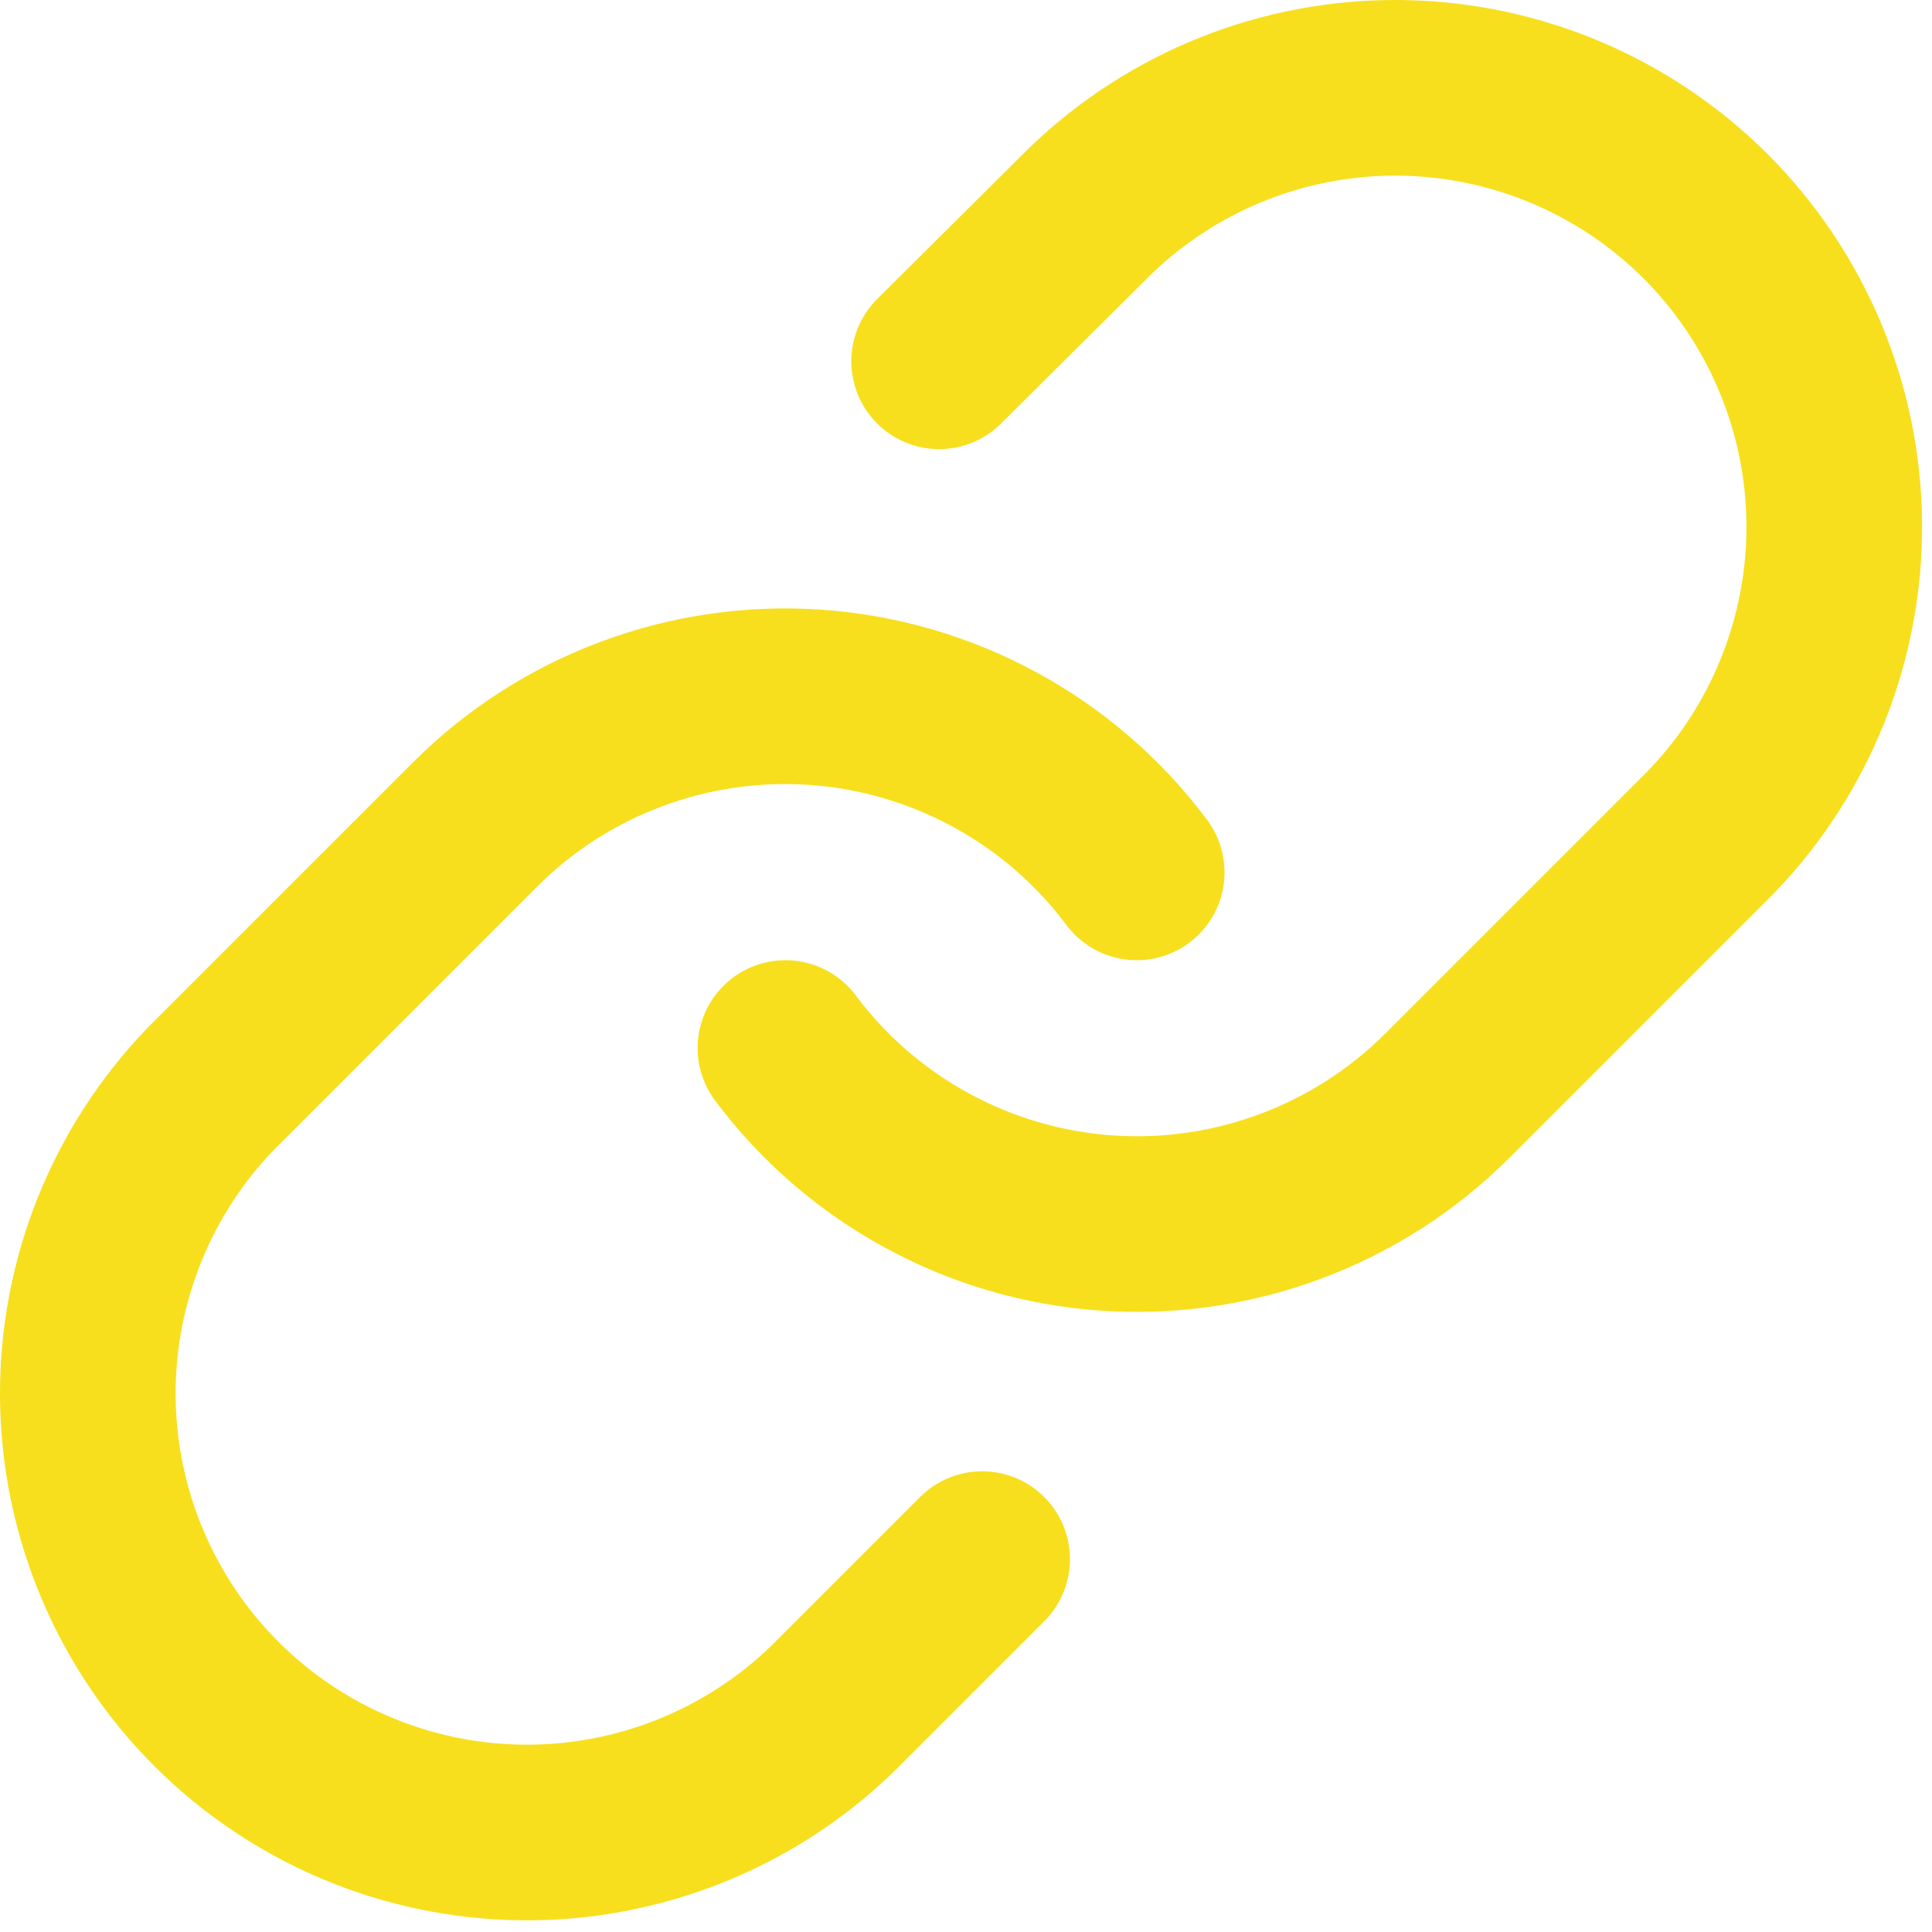
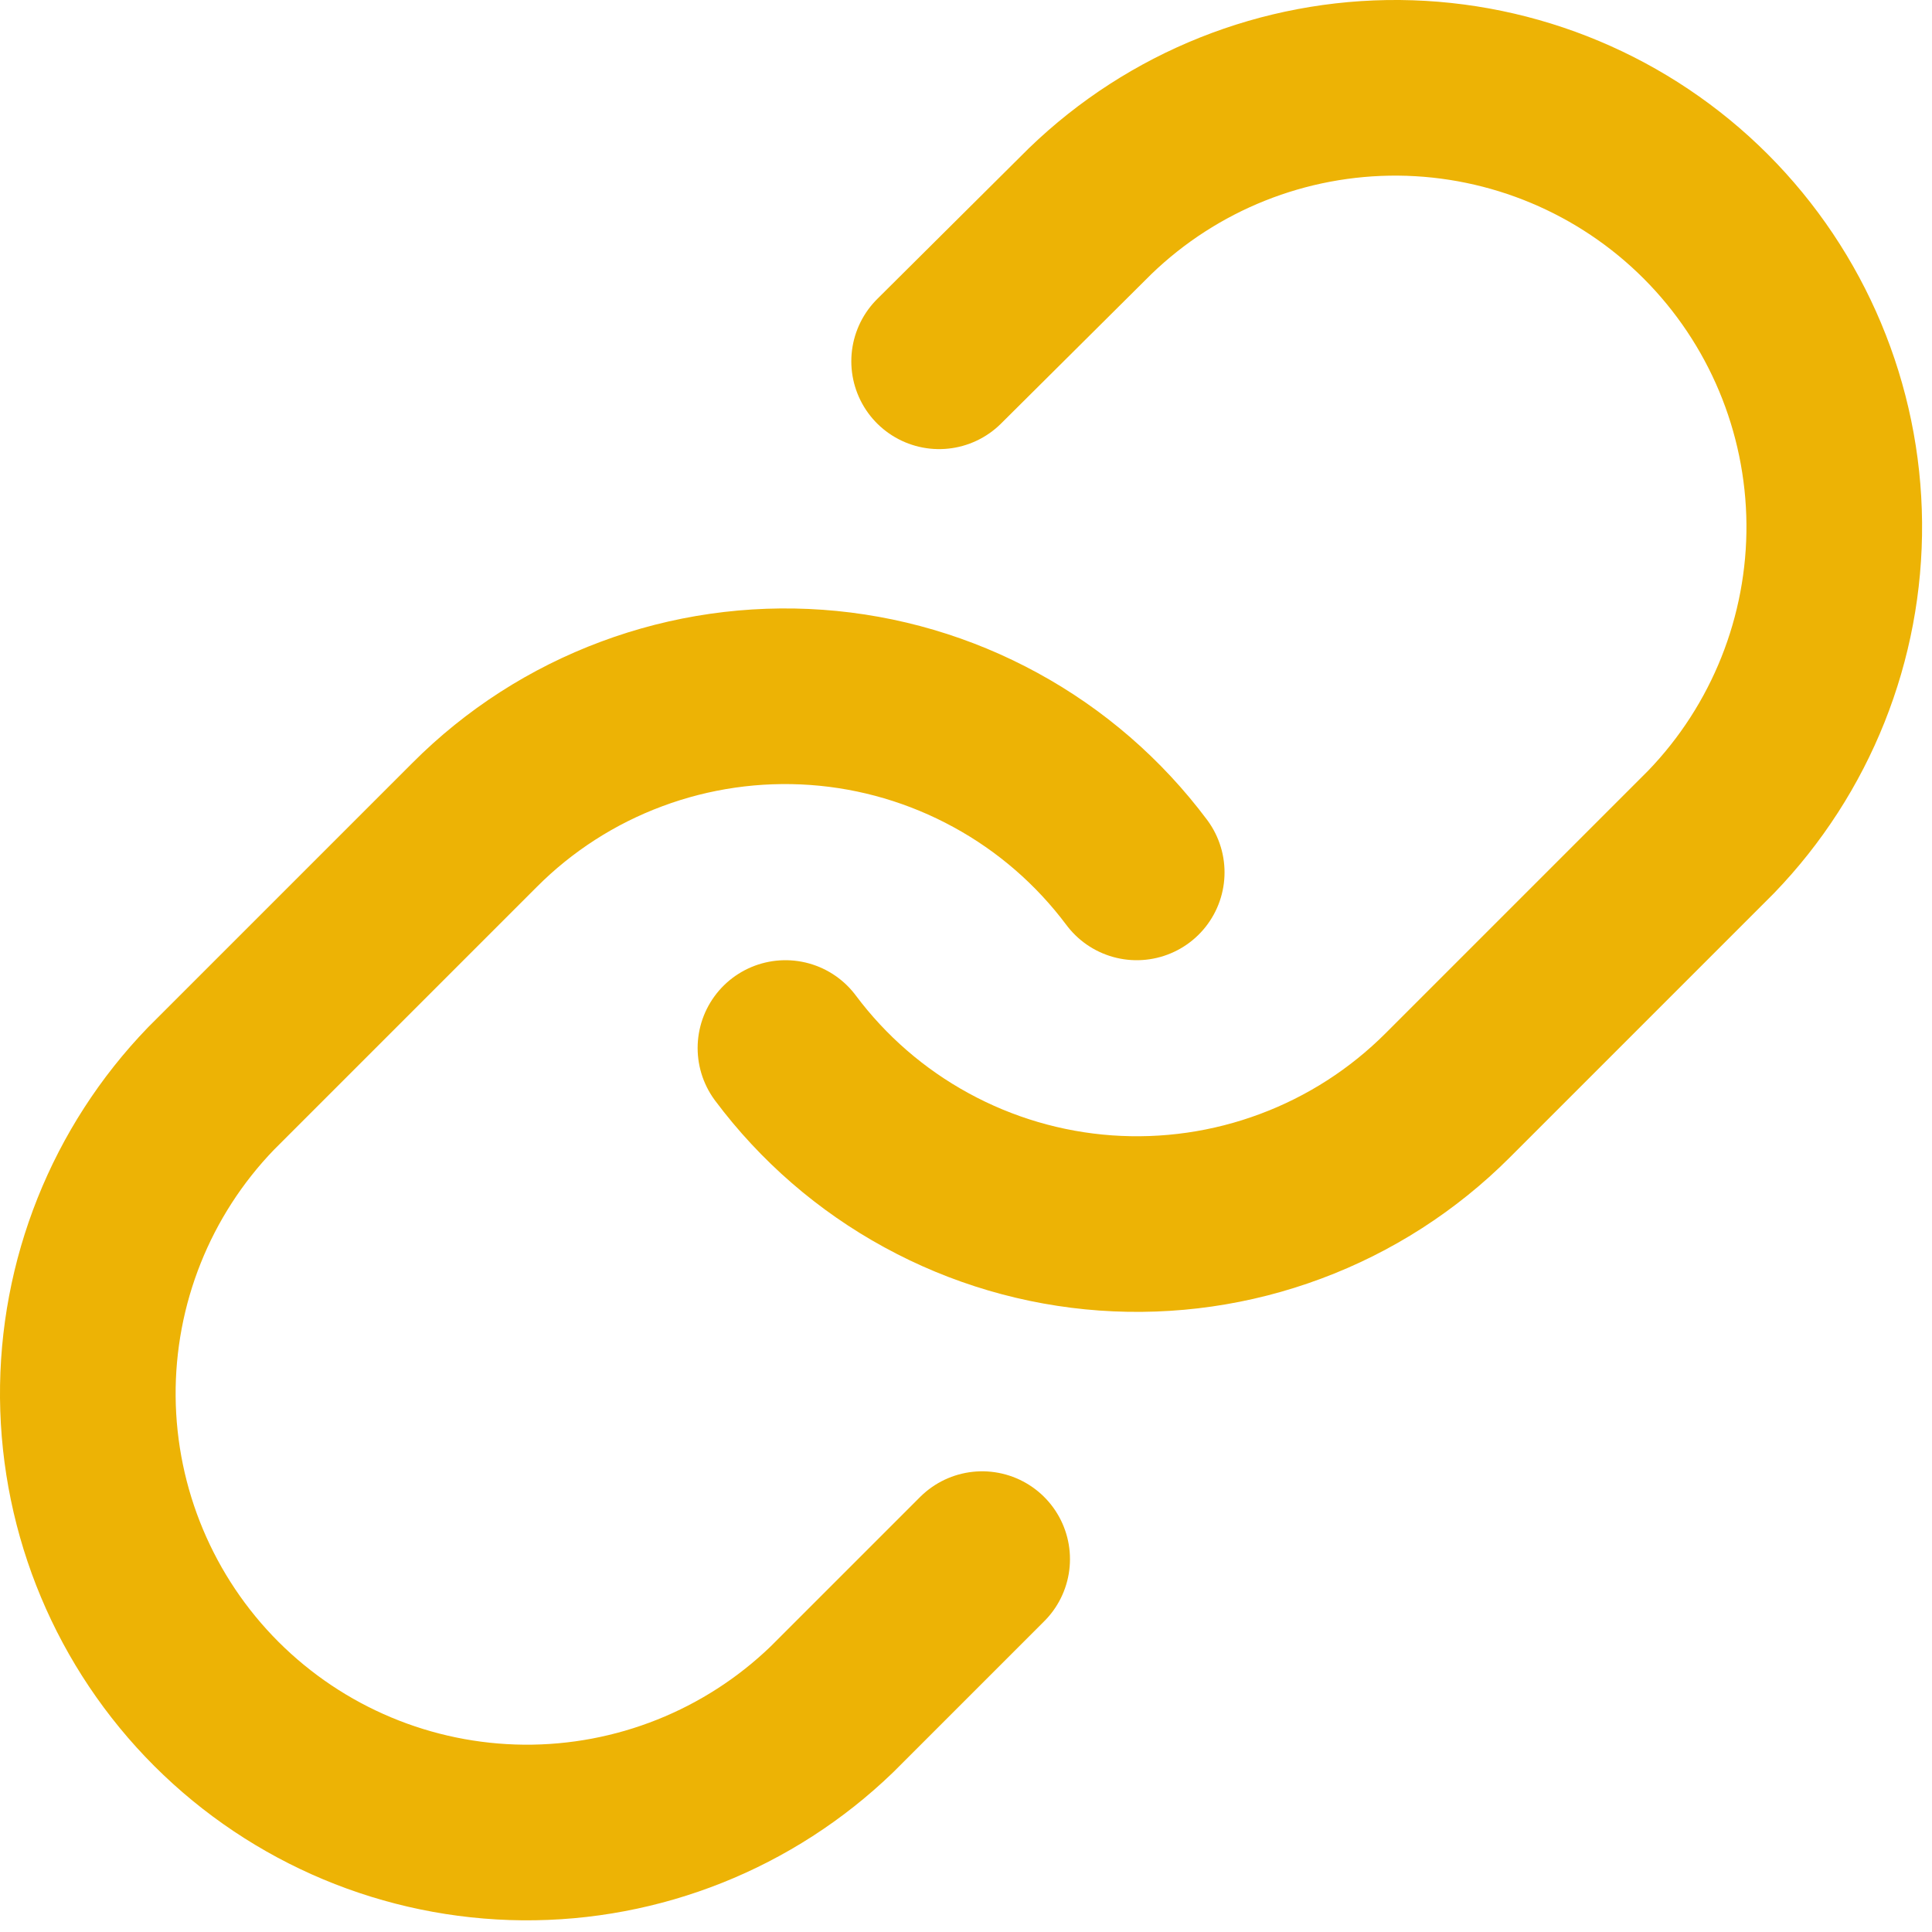
<svg xmlns="http://www.w3.org/2000/svg" width="22" height="22" viewBox="0 0 22 22" fill="none">
-   <path d="M8.944 11.934C9.373 12.508 9.921 12.983 10.55 13.326C11.179 13.67 11.875 13.875 12.59 13.926C13.305 13.977 14.023 13.874 14.695 13.623C15.367 13.373 15.977 12.981 16.484 12.474L19.484 9.474C20.394 8.531 20.898 7.268 20.887 5.957C20.875 4.646 20.35 3.392 19.423 2.464C18.496 1.537 17.241 1.012 15.931 1C14.62 0.989 13.357 1.493 12.414 2.404L10.694 4.114M12.944 9.934C12.514 9.359 11.966 8.884 11.337 8.541C10.708 8.197 10.012 7.992 9.297 7.941C8.582 7.89 7.864 7.993 7.192 8.244C6.52 8.494 5.91 8.886 5.404 9.394L2.404 12.394C1.493 13.337 0.989 14.6 1 15.911C1.012 17.222 1.537 18.476 2.464 19.403C3.392 20.33 4.646 20.855 5.957 20.867C7.268 20.878 8.531 20.374 9.474 19.464L11.184 17.754" stroke="#F7DF1D" stroke-width="2" stroke-linecap="round" stroke-linejoin="round" />
+   <path d="M8.944 11.934C9.373 12.508 9.921 12.983 10.55 13.326C11.179 13.67 11.875 13.875 12.59 13.926C13.305 13.977 14.023 13.874 14.695 13.623C15.367 13.373 15.977 12.981 16.484 12.474L19.484 9.474C20.394 8.531 20.898 7.268 20.887 5.957C20.875 4.646 20.35 3.392 19.423 2.464C18.496 1.537 17.241 1.012 15.931 1C14.62 0.989 13.357 1.493 12.414 2.404L10.694 4.114M12.944 9.934C12.514 9.359 11.966 8.884 11.337 8.541C10.708 8.197 10.012 7.992 9.297 7.941C8.582 7.89 7.864 7.993 7.192 8.244C6.52 8.494 5.91 8.886 5.404 9.394L2.404 12.394C1.493 13.337 0.989 14.6 1 15.911C1.012 17.222 1.537 18.476 2.464 19.403C3.392 20.33 4.646 20.855 5.957 20.867C7.268 20.878 8.531 20.374 9.474 19.464L11.184 17.754" stroke="#EDB305" stroke-width="2" stroke-linecap="round" stroke-linejoin="round" />
</svg>
